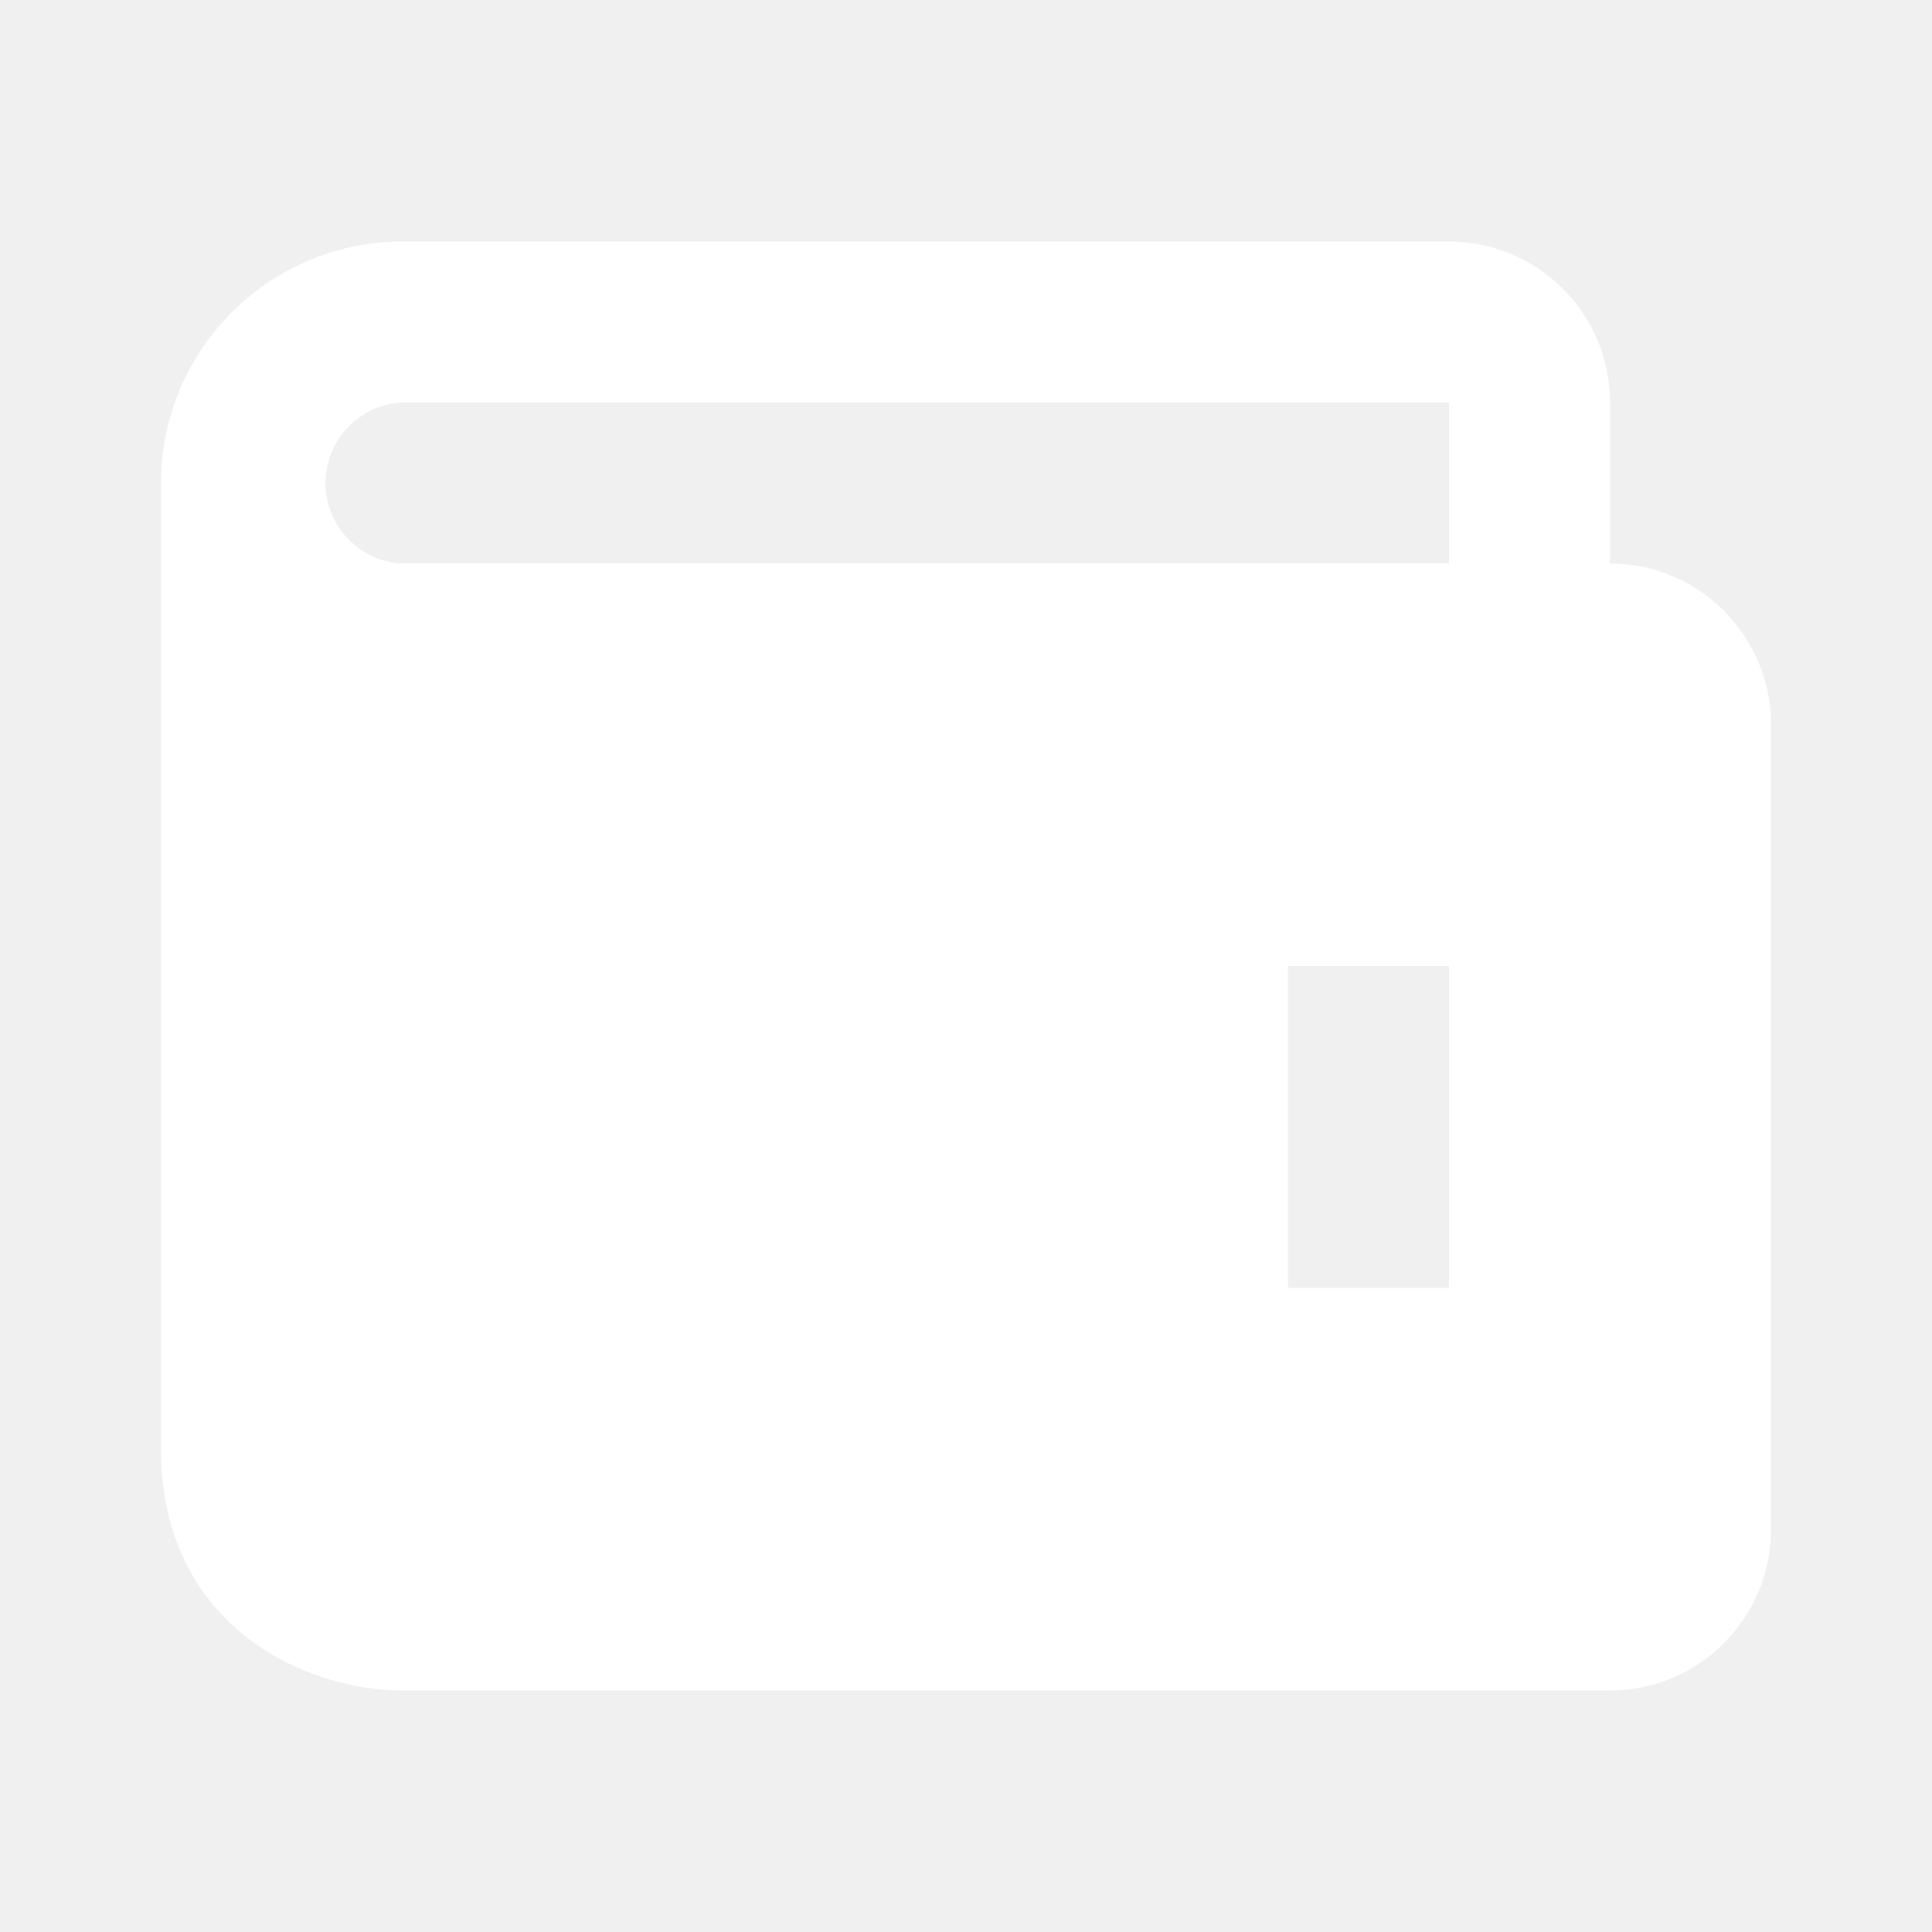
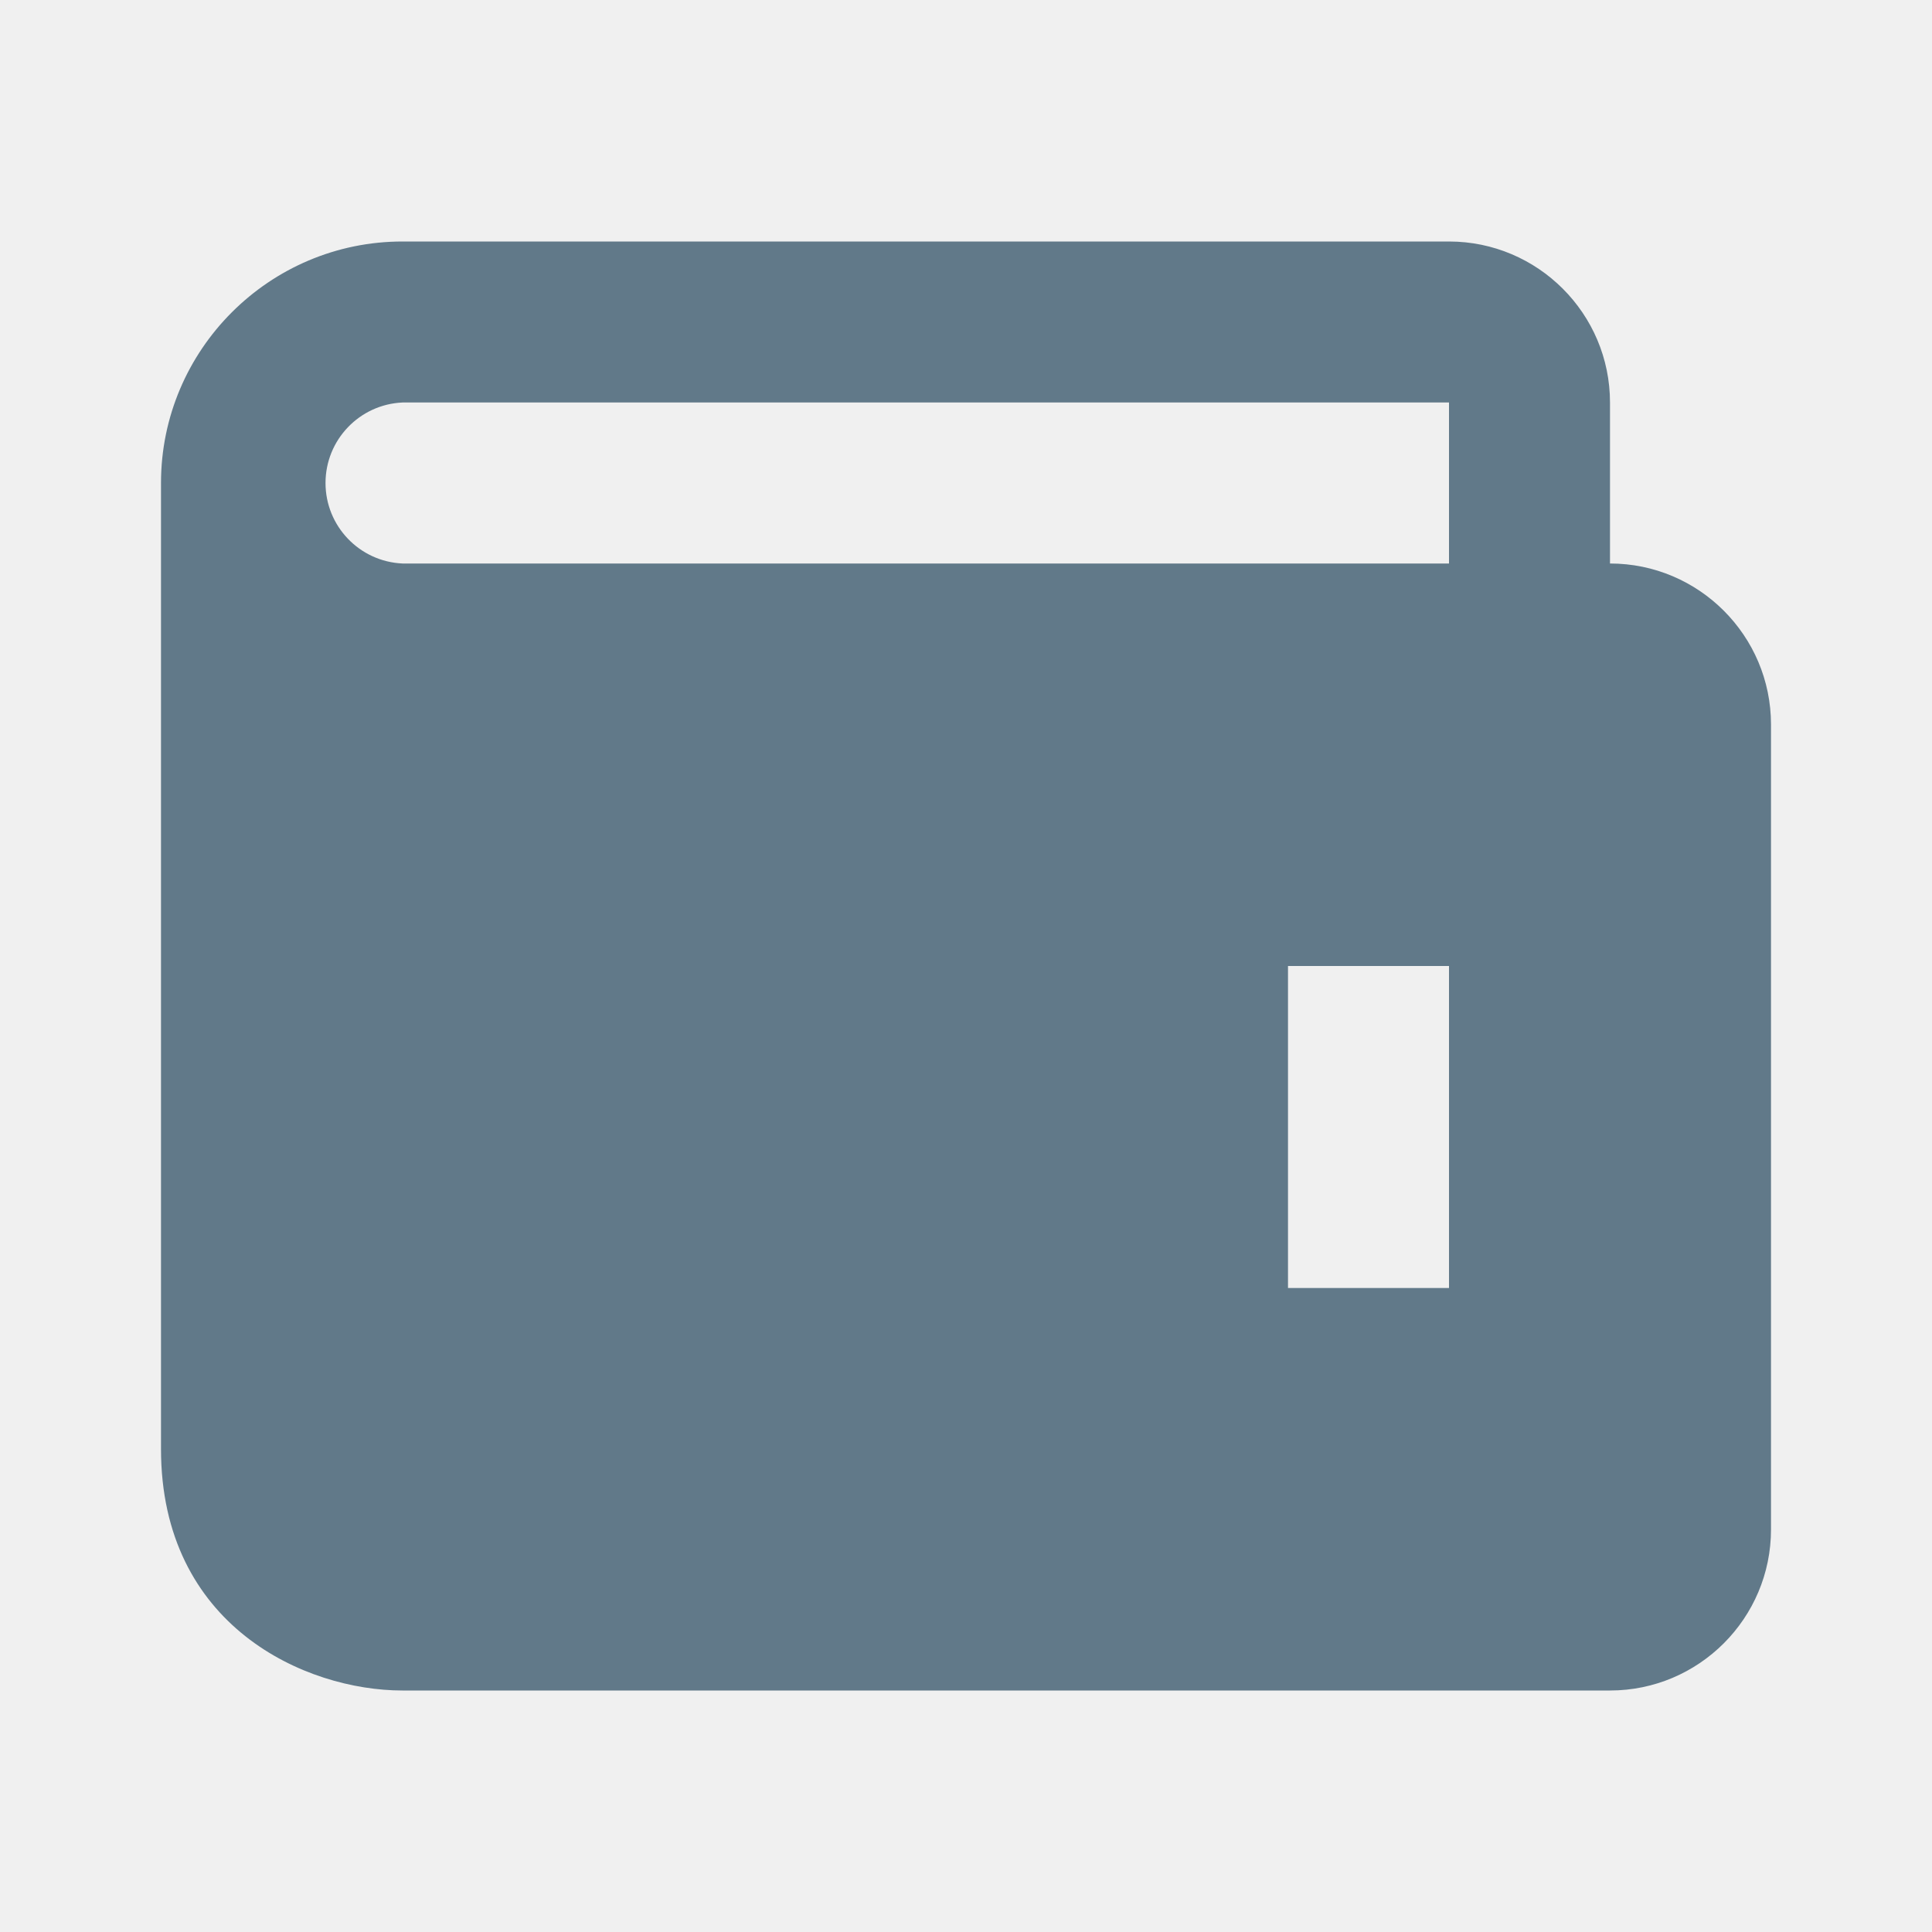
- <svg xmlns="http://www.w3.org/2000/svg" stroke="#ffffff" fill="#ffffff" stroke-width="0" viewBox="0 0 24 24" height="1em" width="1em">
+ <svg xmlns="http://www.w3.org/2000/svg" stroke="#617989" fill="#617989" stroke-width="0" viewBox="0 0 24 24" height="1em" width="1em">
  <path d="M20 7V5c0-1.103-.897-2-2-2H5C3.346 3 2 4.346 2 6v12c0 2.201 1.794 3 3 3h15c1.103 0 2-.897 2-2V9c0-1.103-.897-2-2-2zm-2 9h-2v-4h2v4zM5 7a1.001 1.001 0 0 1 0-2h13v2H5z" />
</svg>
